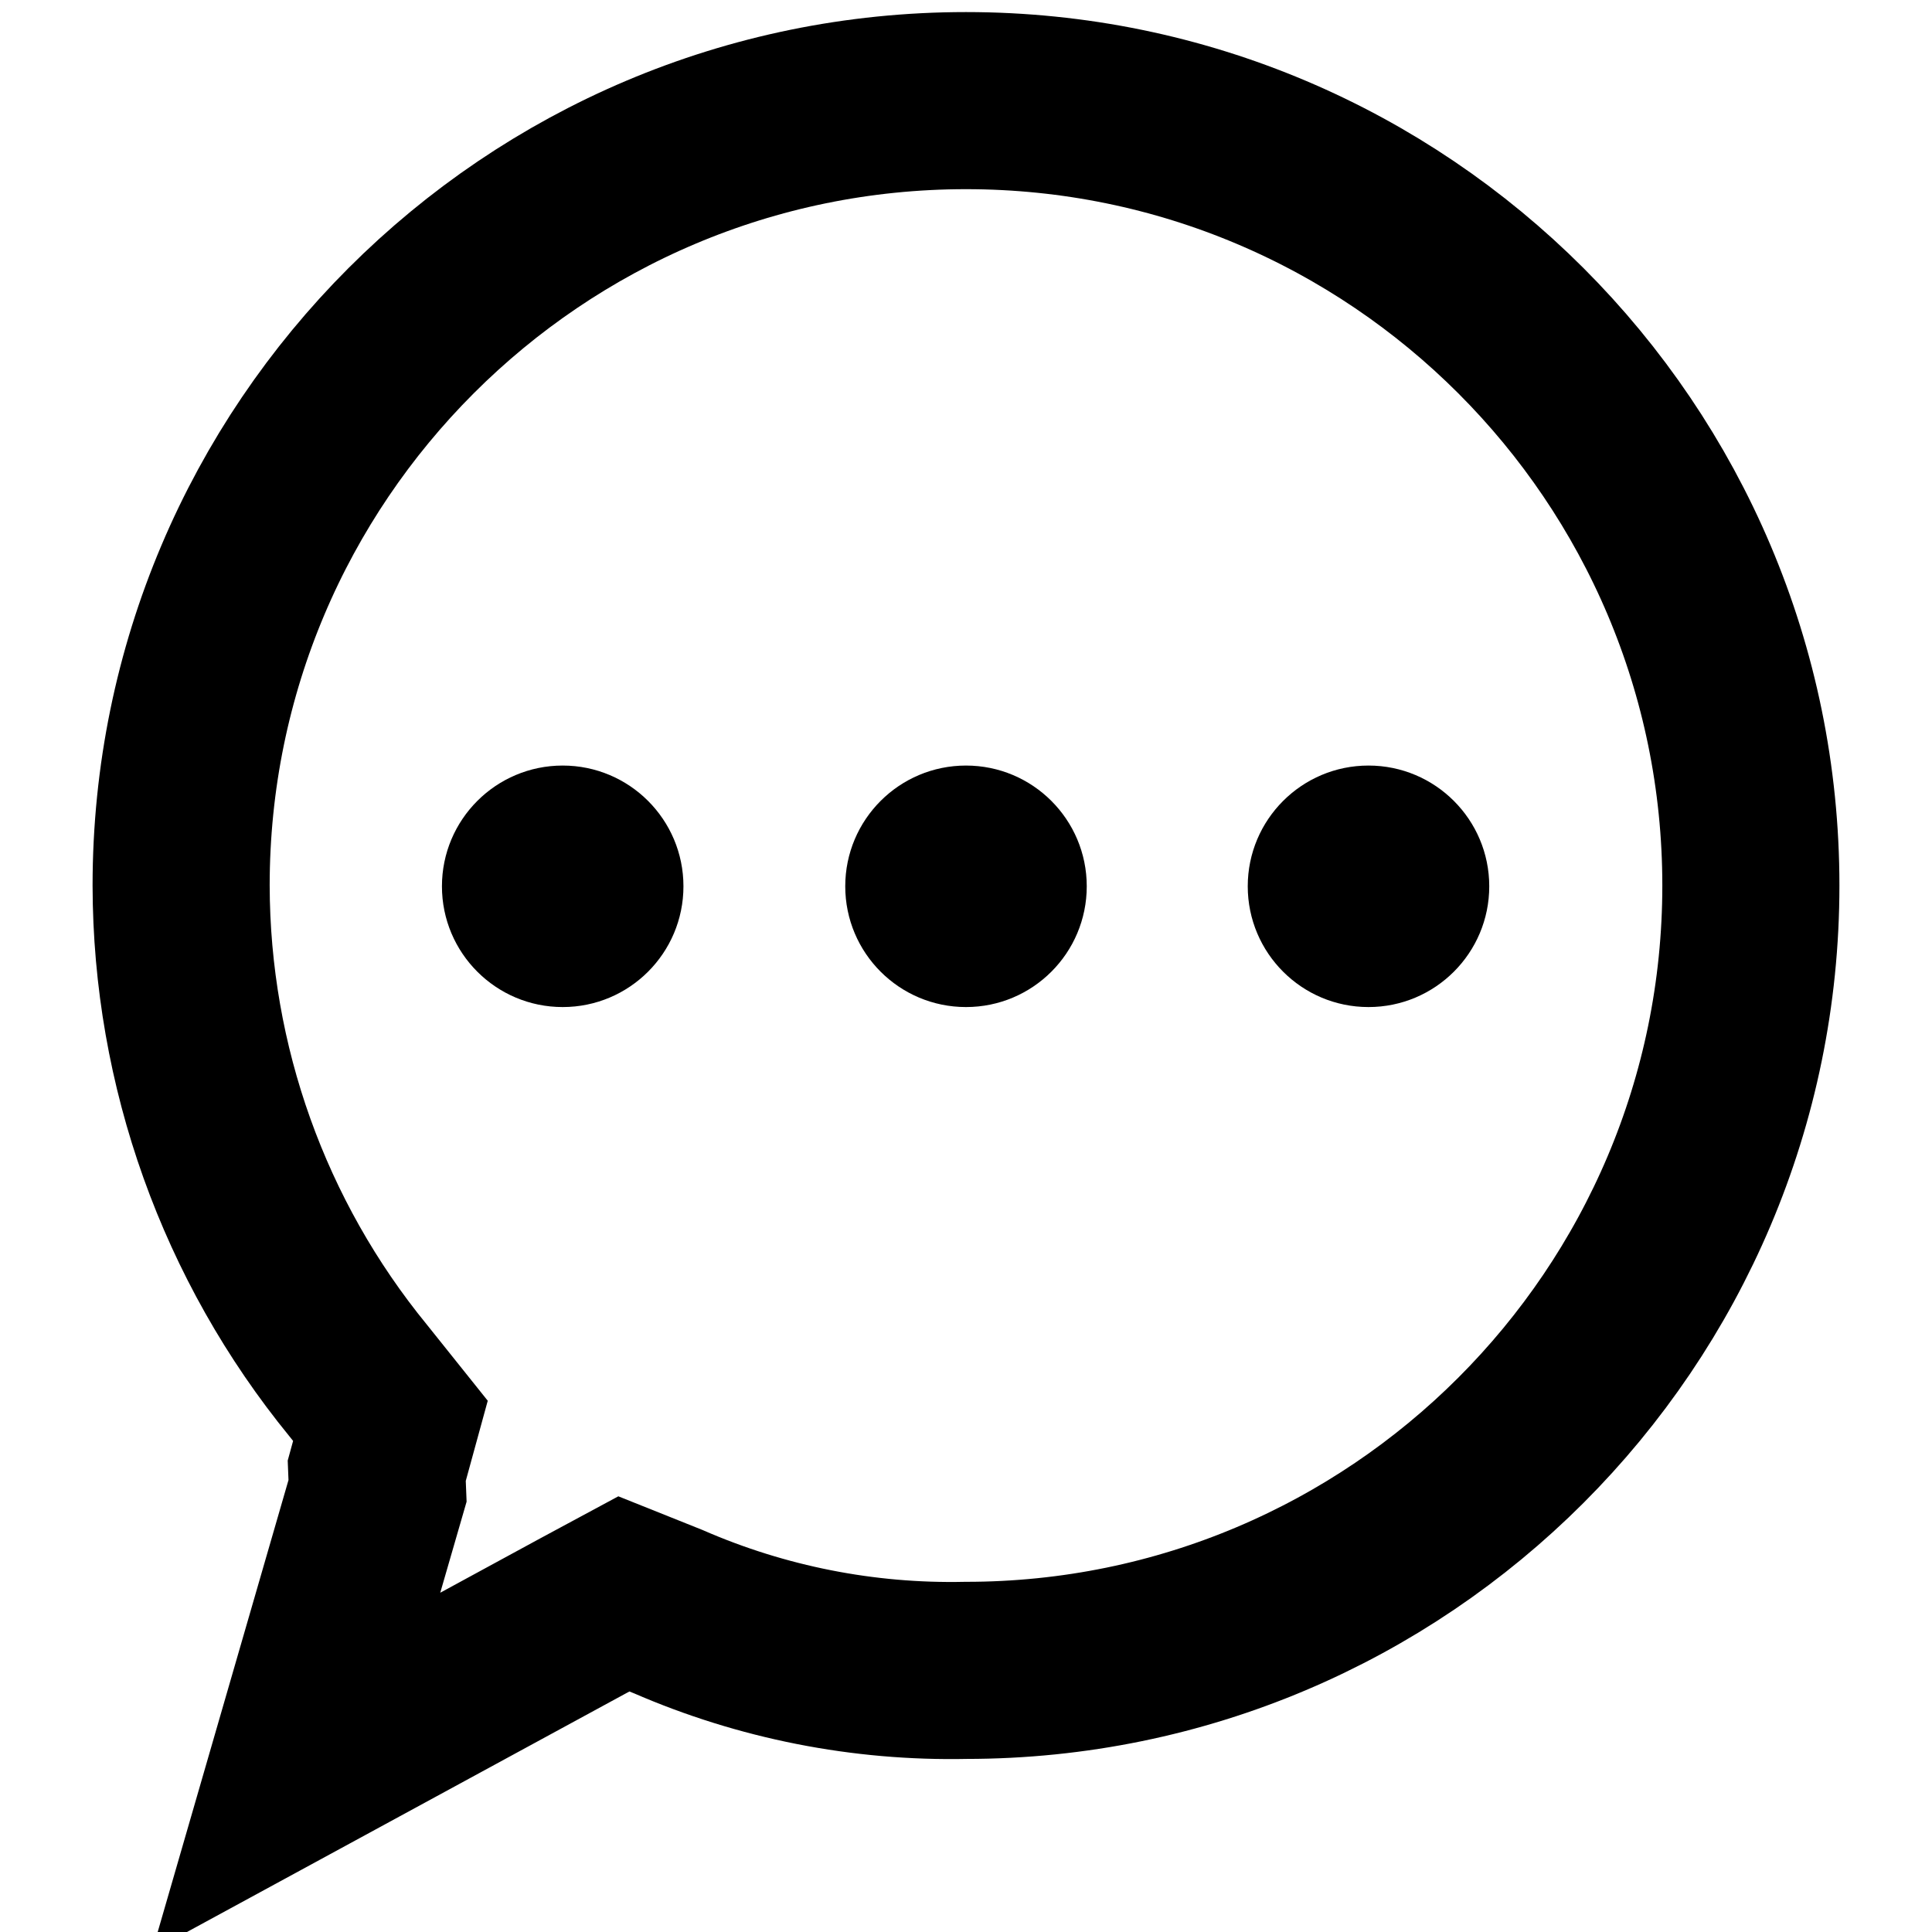
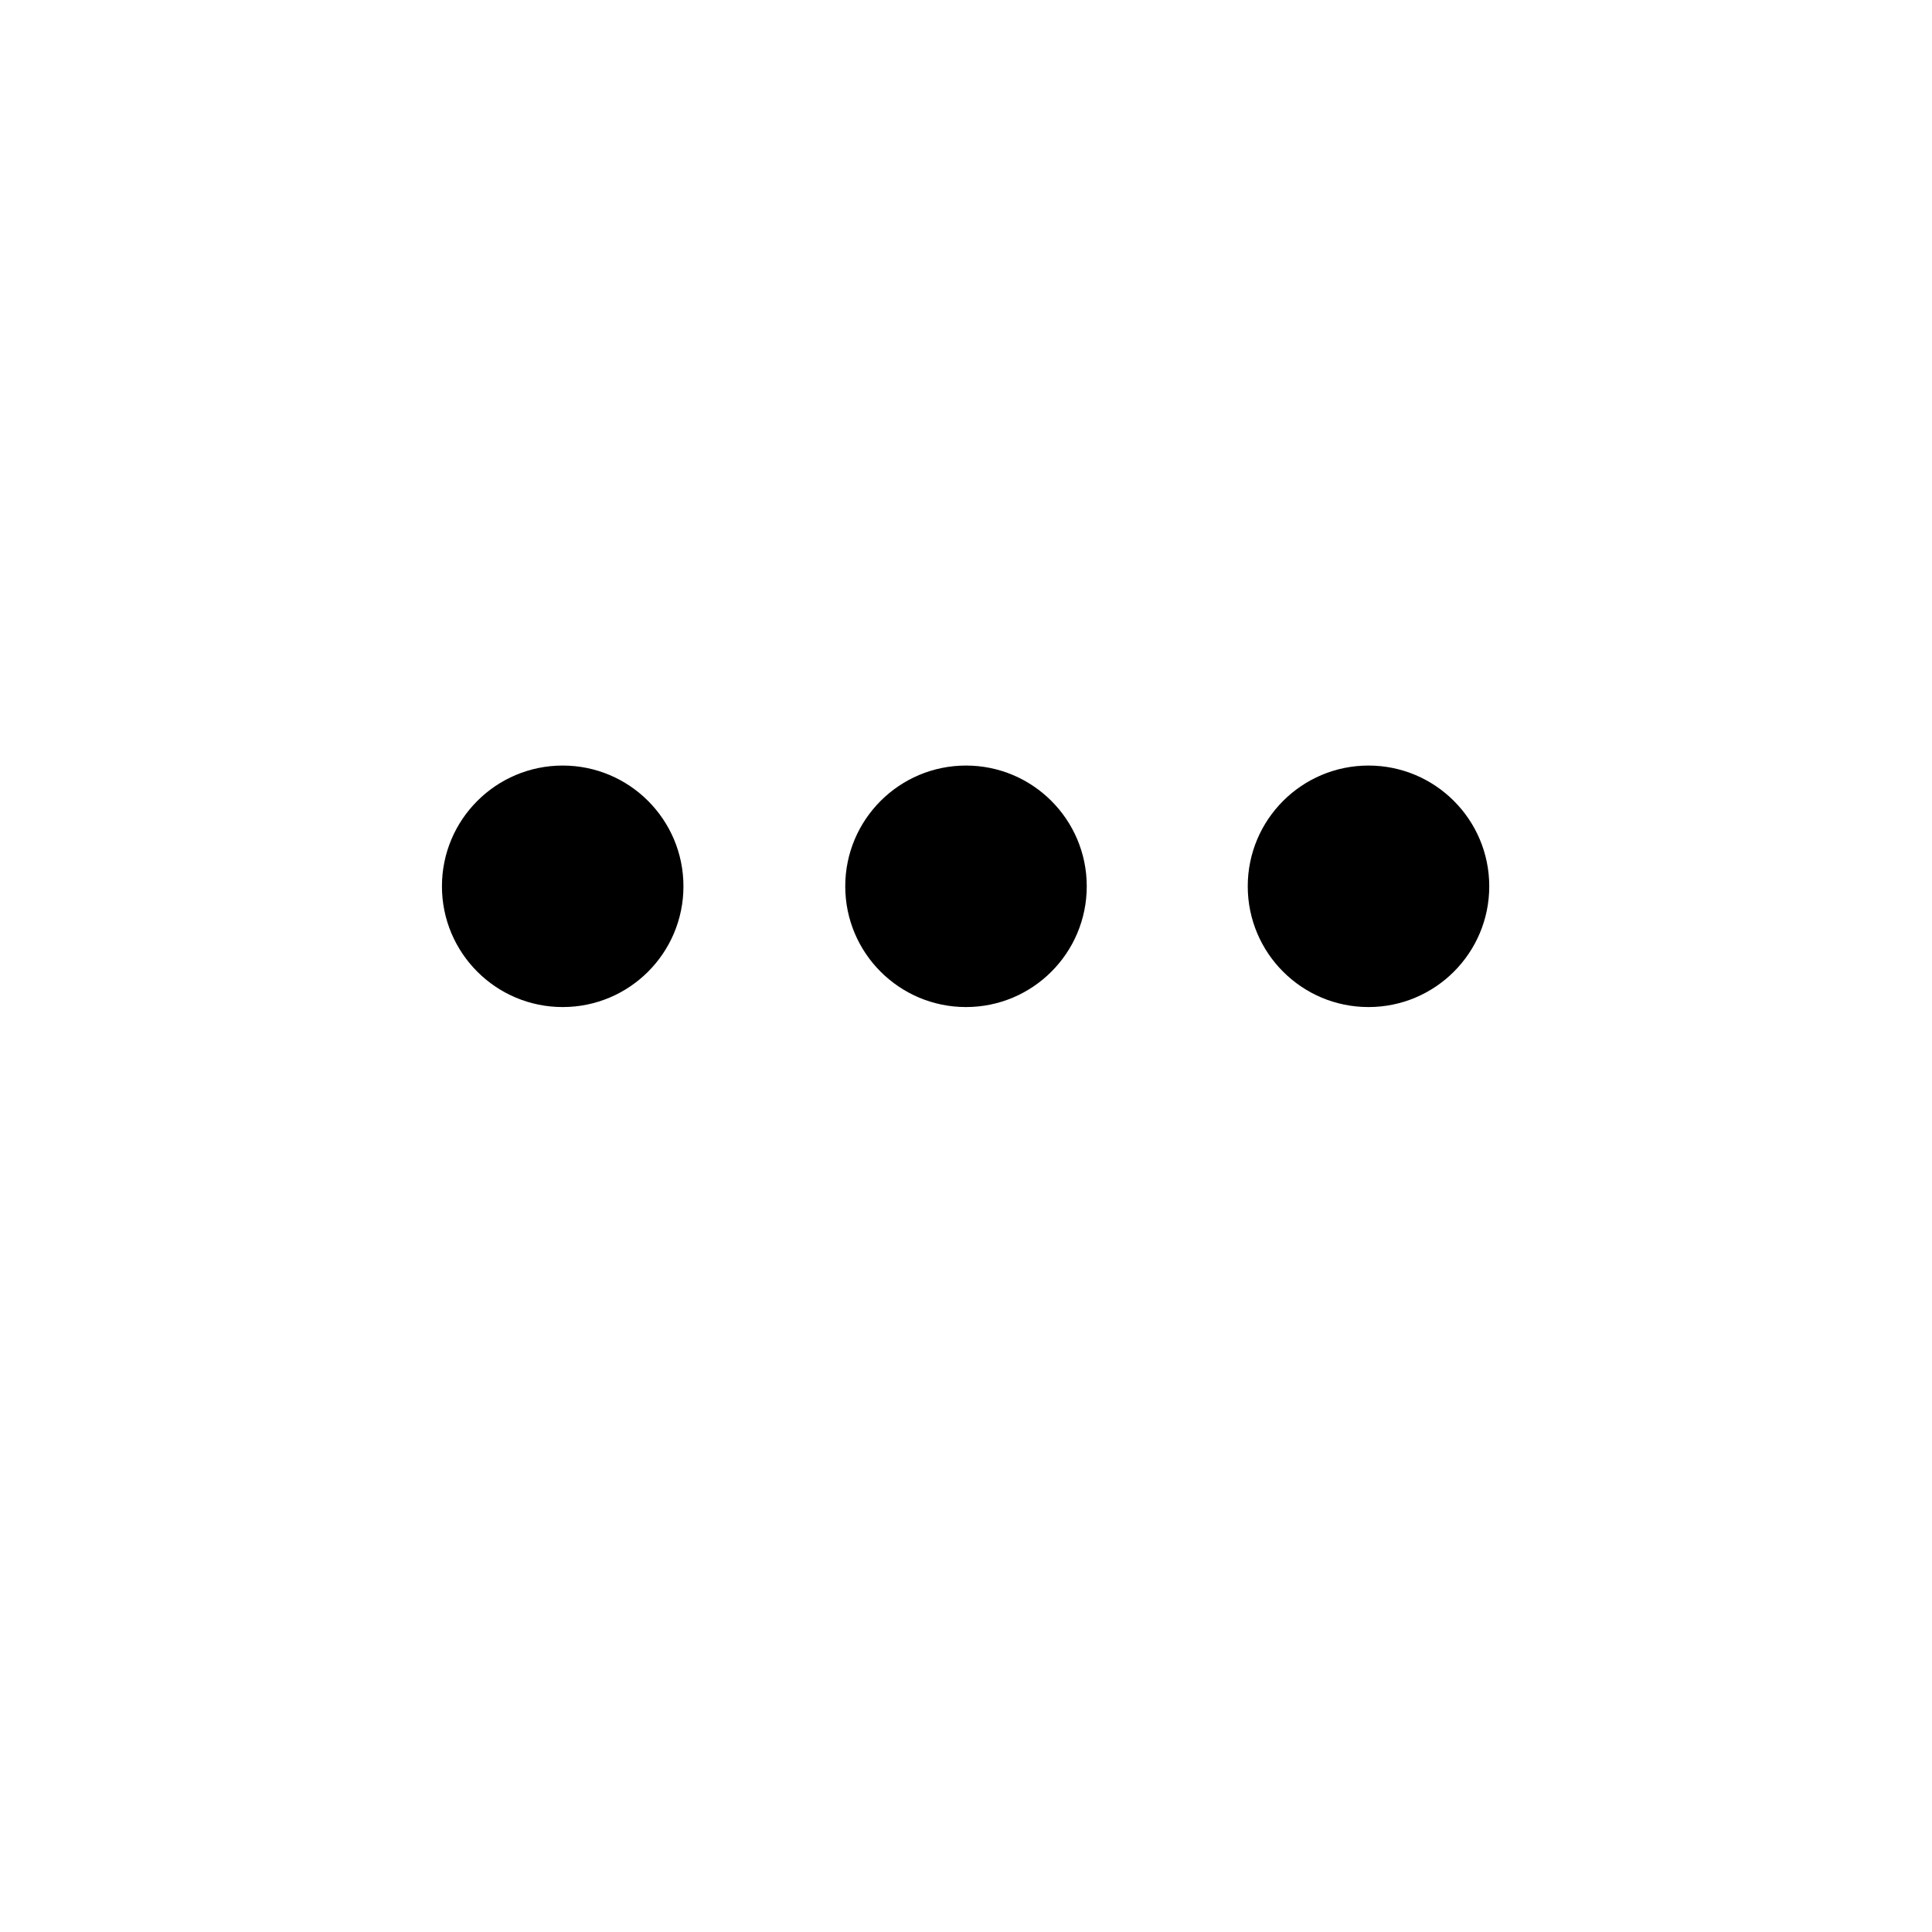
<svg xmlns="http://www.w3.org/2000/svg" width="20" height="20" viewBox="0 0 24 24" fill="none">
-   <path d="M4.68 18.27l.17-.62-.4-.5A9.74 9.74 0 0 1 2.25 11C2.25 5.62 6.62 1.25 12 1.25S21.75 5.62 21.75 11 17.38 20.75 12 20.75a8.8 8.8 0 0 1-3.7-.73l-.55-.22-.52.28-3.55 1.93 1.01-3.49Z" stroke="black" stroke-width="2.2" />
+   <src d="M4.68 18.27l.17-.62-.4-.5A9.74 9.74 0 0 1 2.25 11C2.25 5.62 6.62 1.25 12 1.25S21.75 5.62 21.75 11 17.38 20.75 12 20.75a8.8 8.8 0 0 1-3.7-.73l-.55-.22-.52.28-3.55 1.93 1.01-3.49Z" stroke="black" stroke-width="2.2" />
  <circle cx="6.99" cy="11.01" r="1.5" fill="black" />
  <circle cx="12" cy="11.01" r="1.5" fill="black" />
  <circle cx="17" cy="11.01" r="1.5" fill="black" />
</svg>
